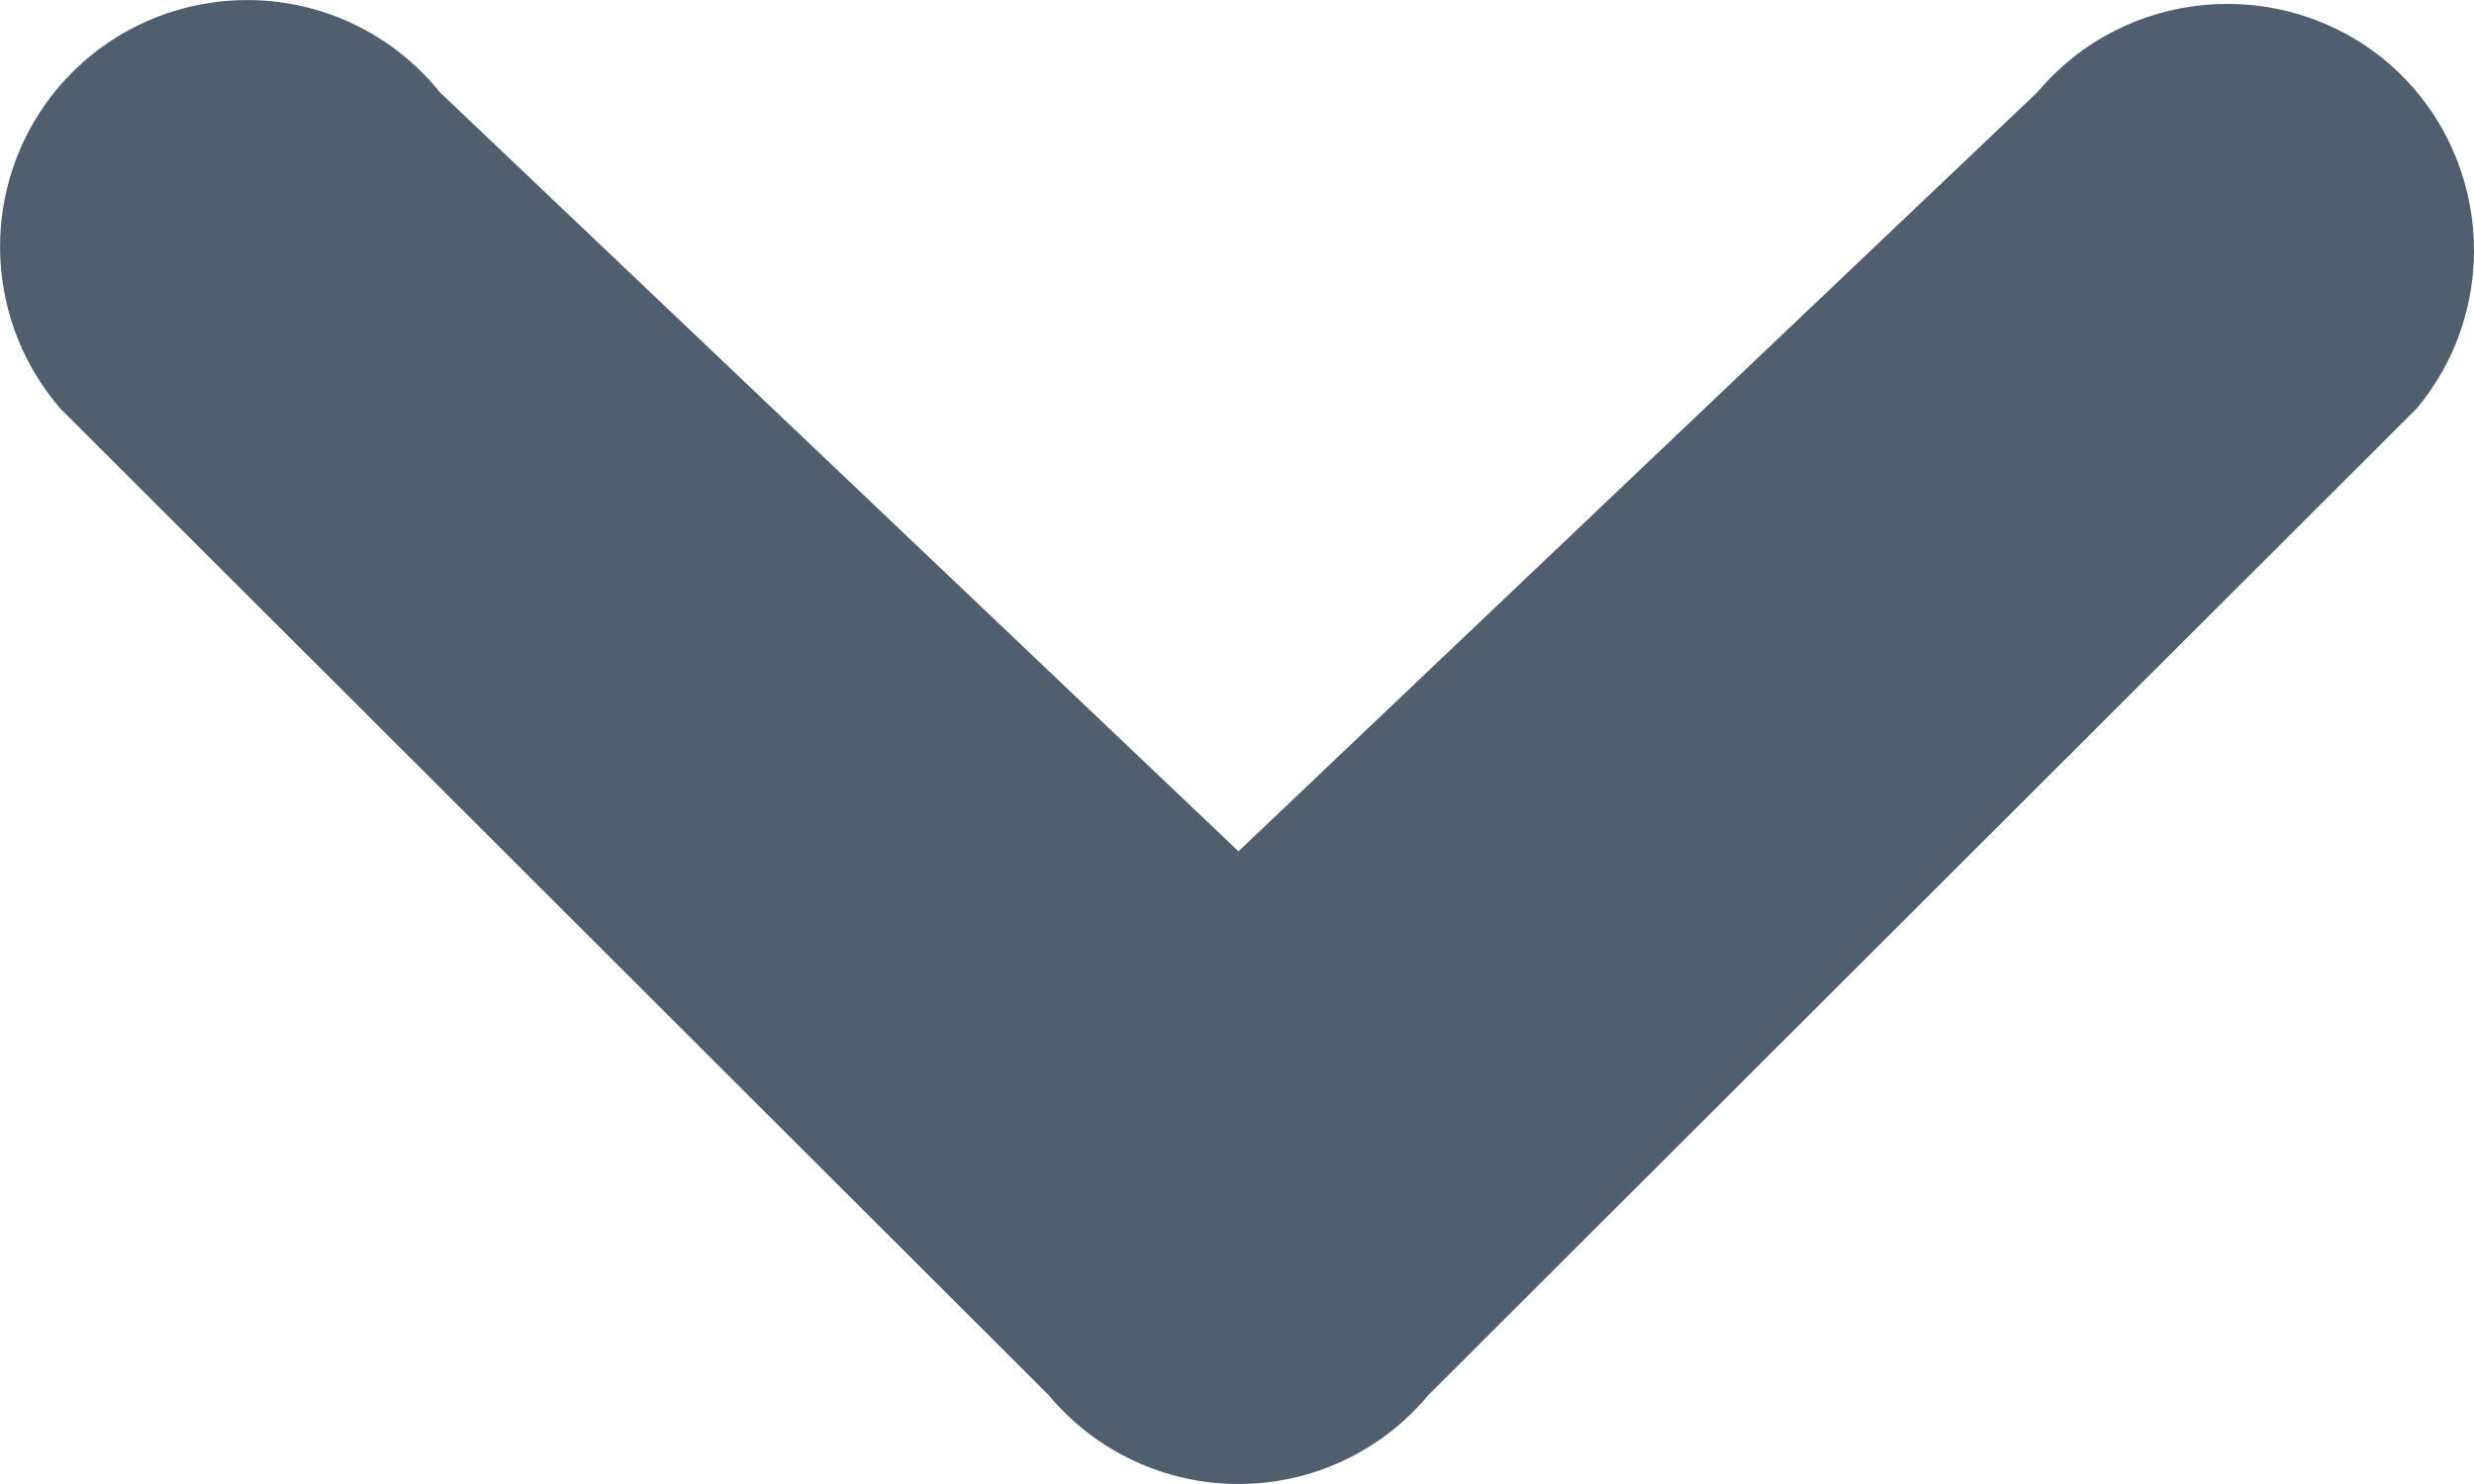
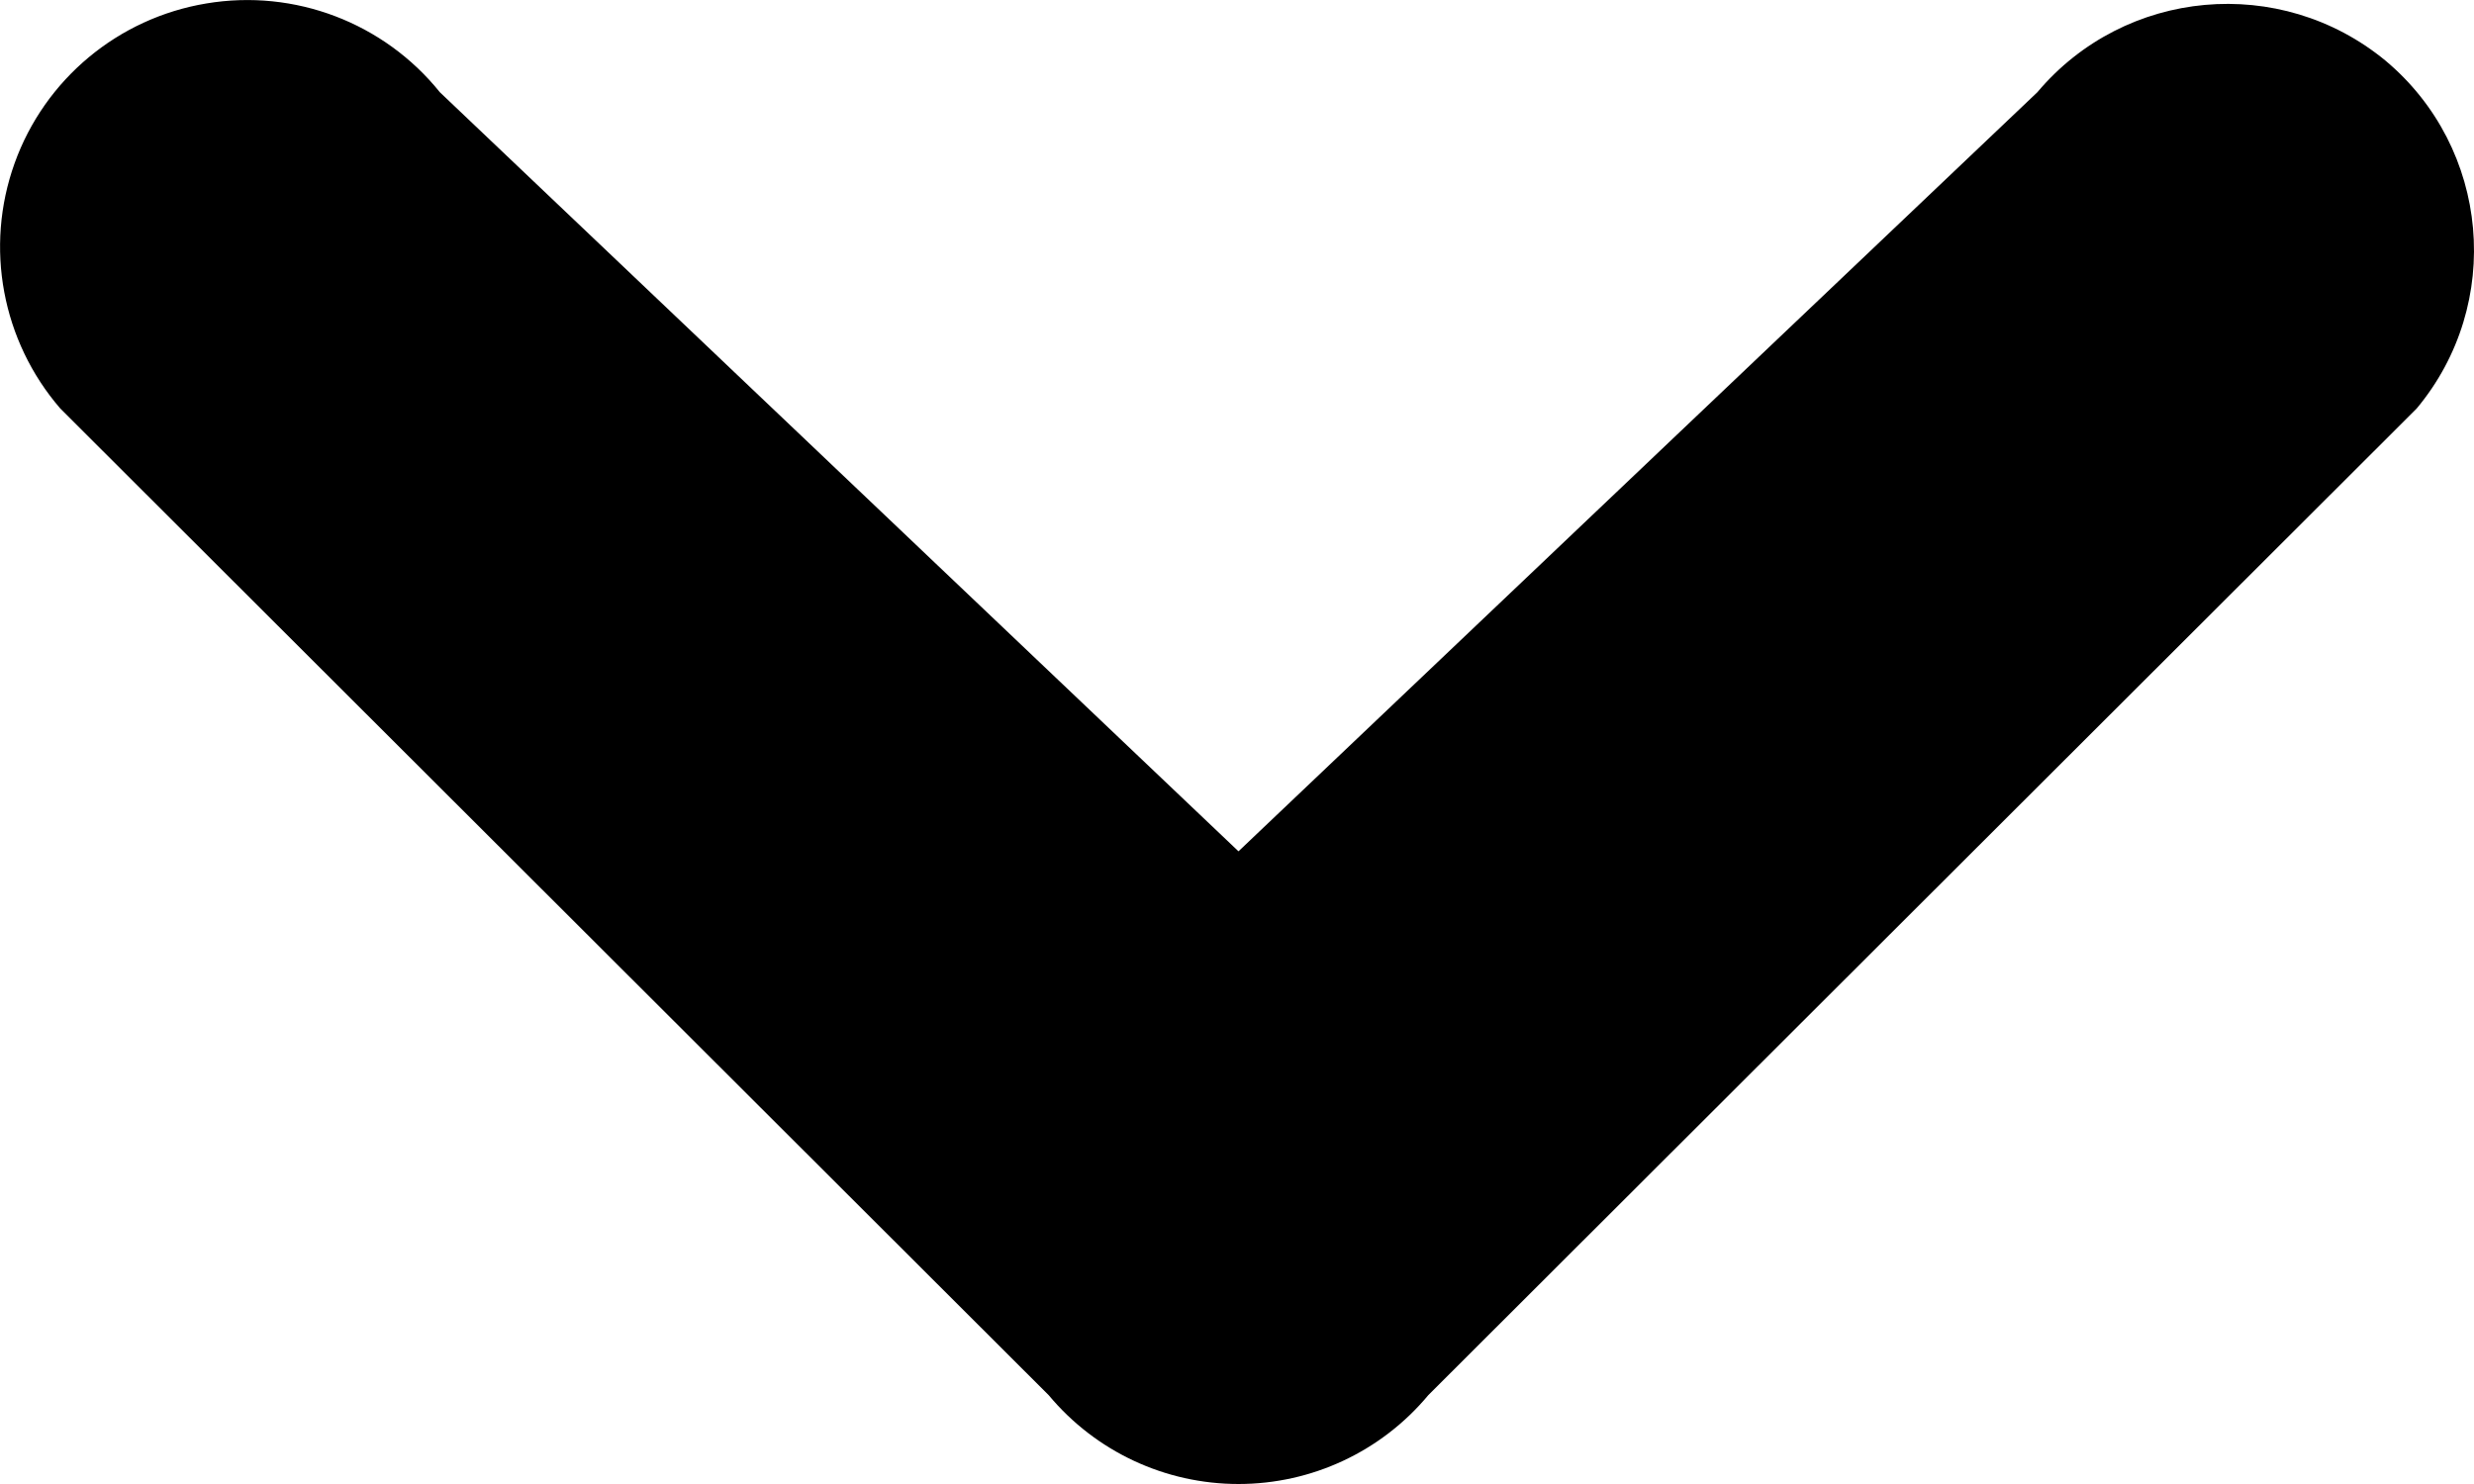
<svg xmlns="http://www.w3.org/2000/svg" width="10" height="6" viewBox="0 0 10 6" fill="none">
-   <path fill-rule="evenodd" clip-rule="evenodd" d="M9.642 0.245C9.217 -0.105 8.589 -0.048 8.235 0.373L5.006 3.442L1.778 0.373C1.552 0.092 1.191 -0.046 0.834 0.014C0.478 0.073 0.181 0.32 0.059 0.66C-0.063 1 0.008 1.379 0.244 1.652L4.239 5.641C4.429 5.869 4.71 6 5.006 6C5.302 6 5.583 5.869 5.773 5.641L9.768 1.652C10.121 1.229 10.065 0.599 9.642 0.245Z" fill="#505F6F" />
+   <path d="M9.642 0.245C9.217 -0.105 8.589 -0.048 8.235 0.373L5.006 3.442L1.778 0.373C1.552 0.092 1.191 -0.046 0.834 0.014C0.478 0.073 0.181 0.32 0.059 0.66C-0.063 1 0.008 1.379 0.244 1.652L4.239 5.641C4.429 5.869 4.71 6 5.006 6C5.302 6 5.583 5.869 5.773 5.641L9.768 1.652C10.121 1.229 10.065 0.599 9.642 0.245Z" fill="#000" />
</svg>
